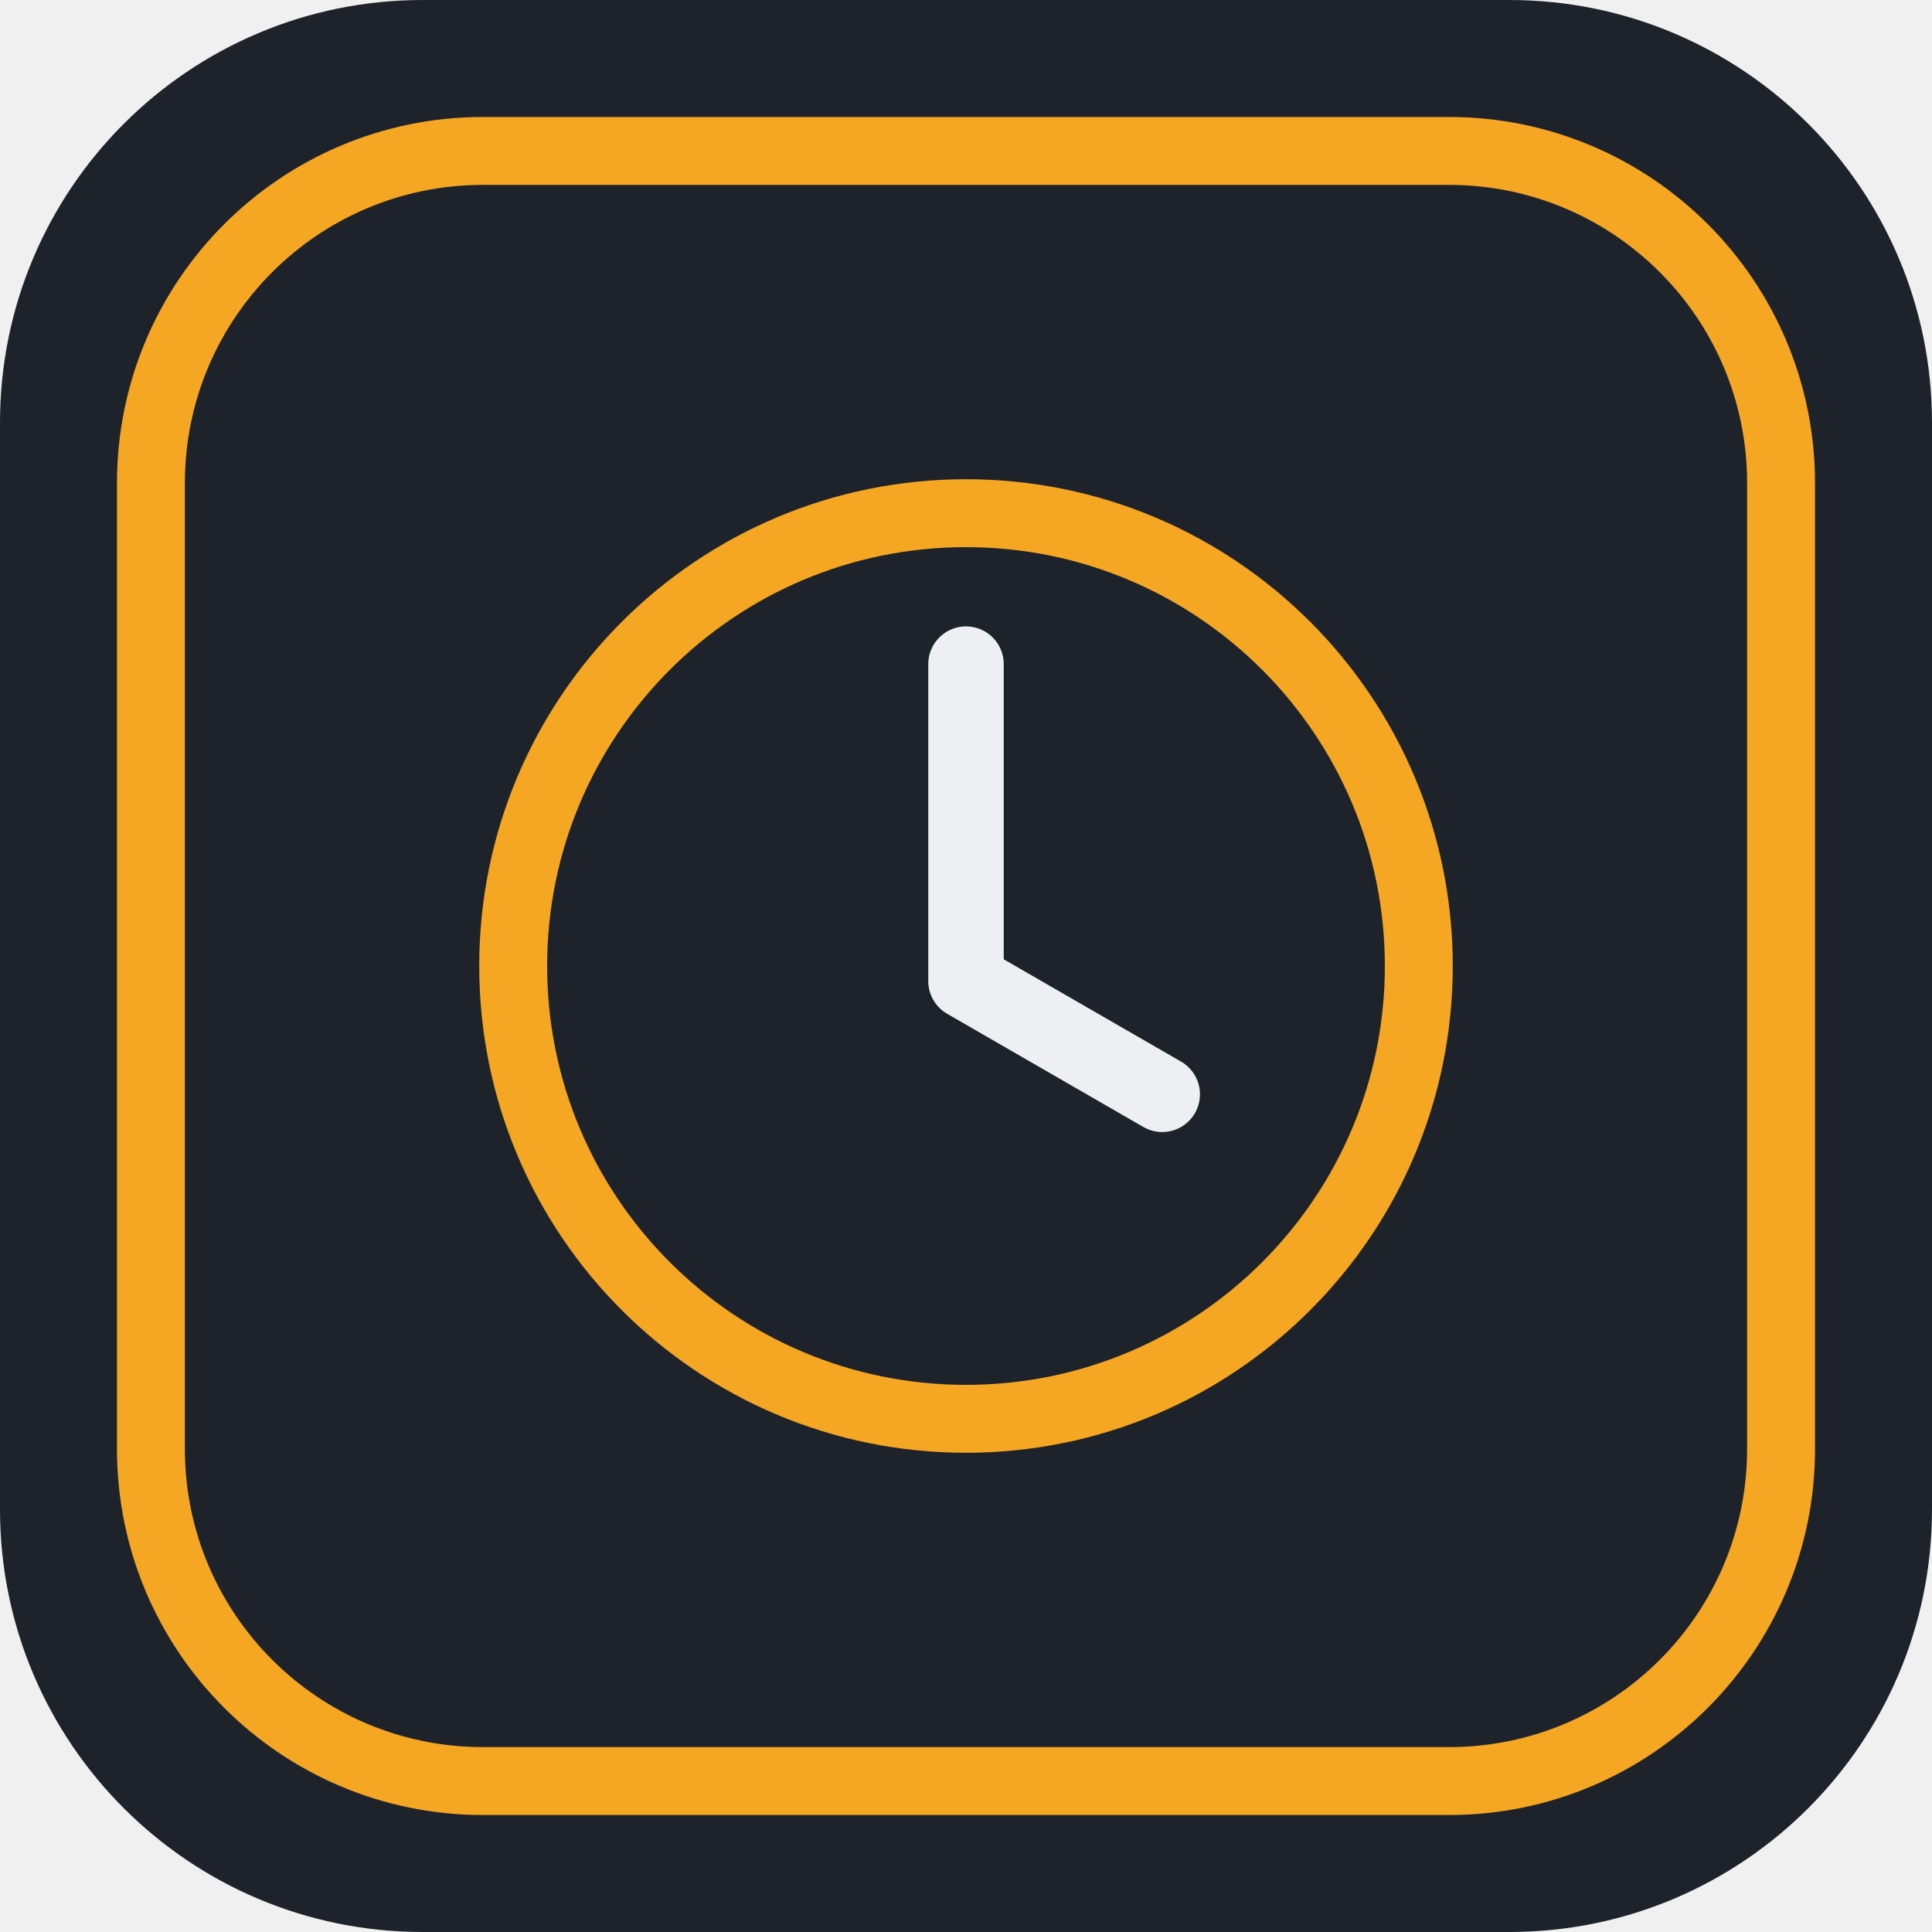
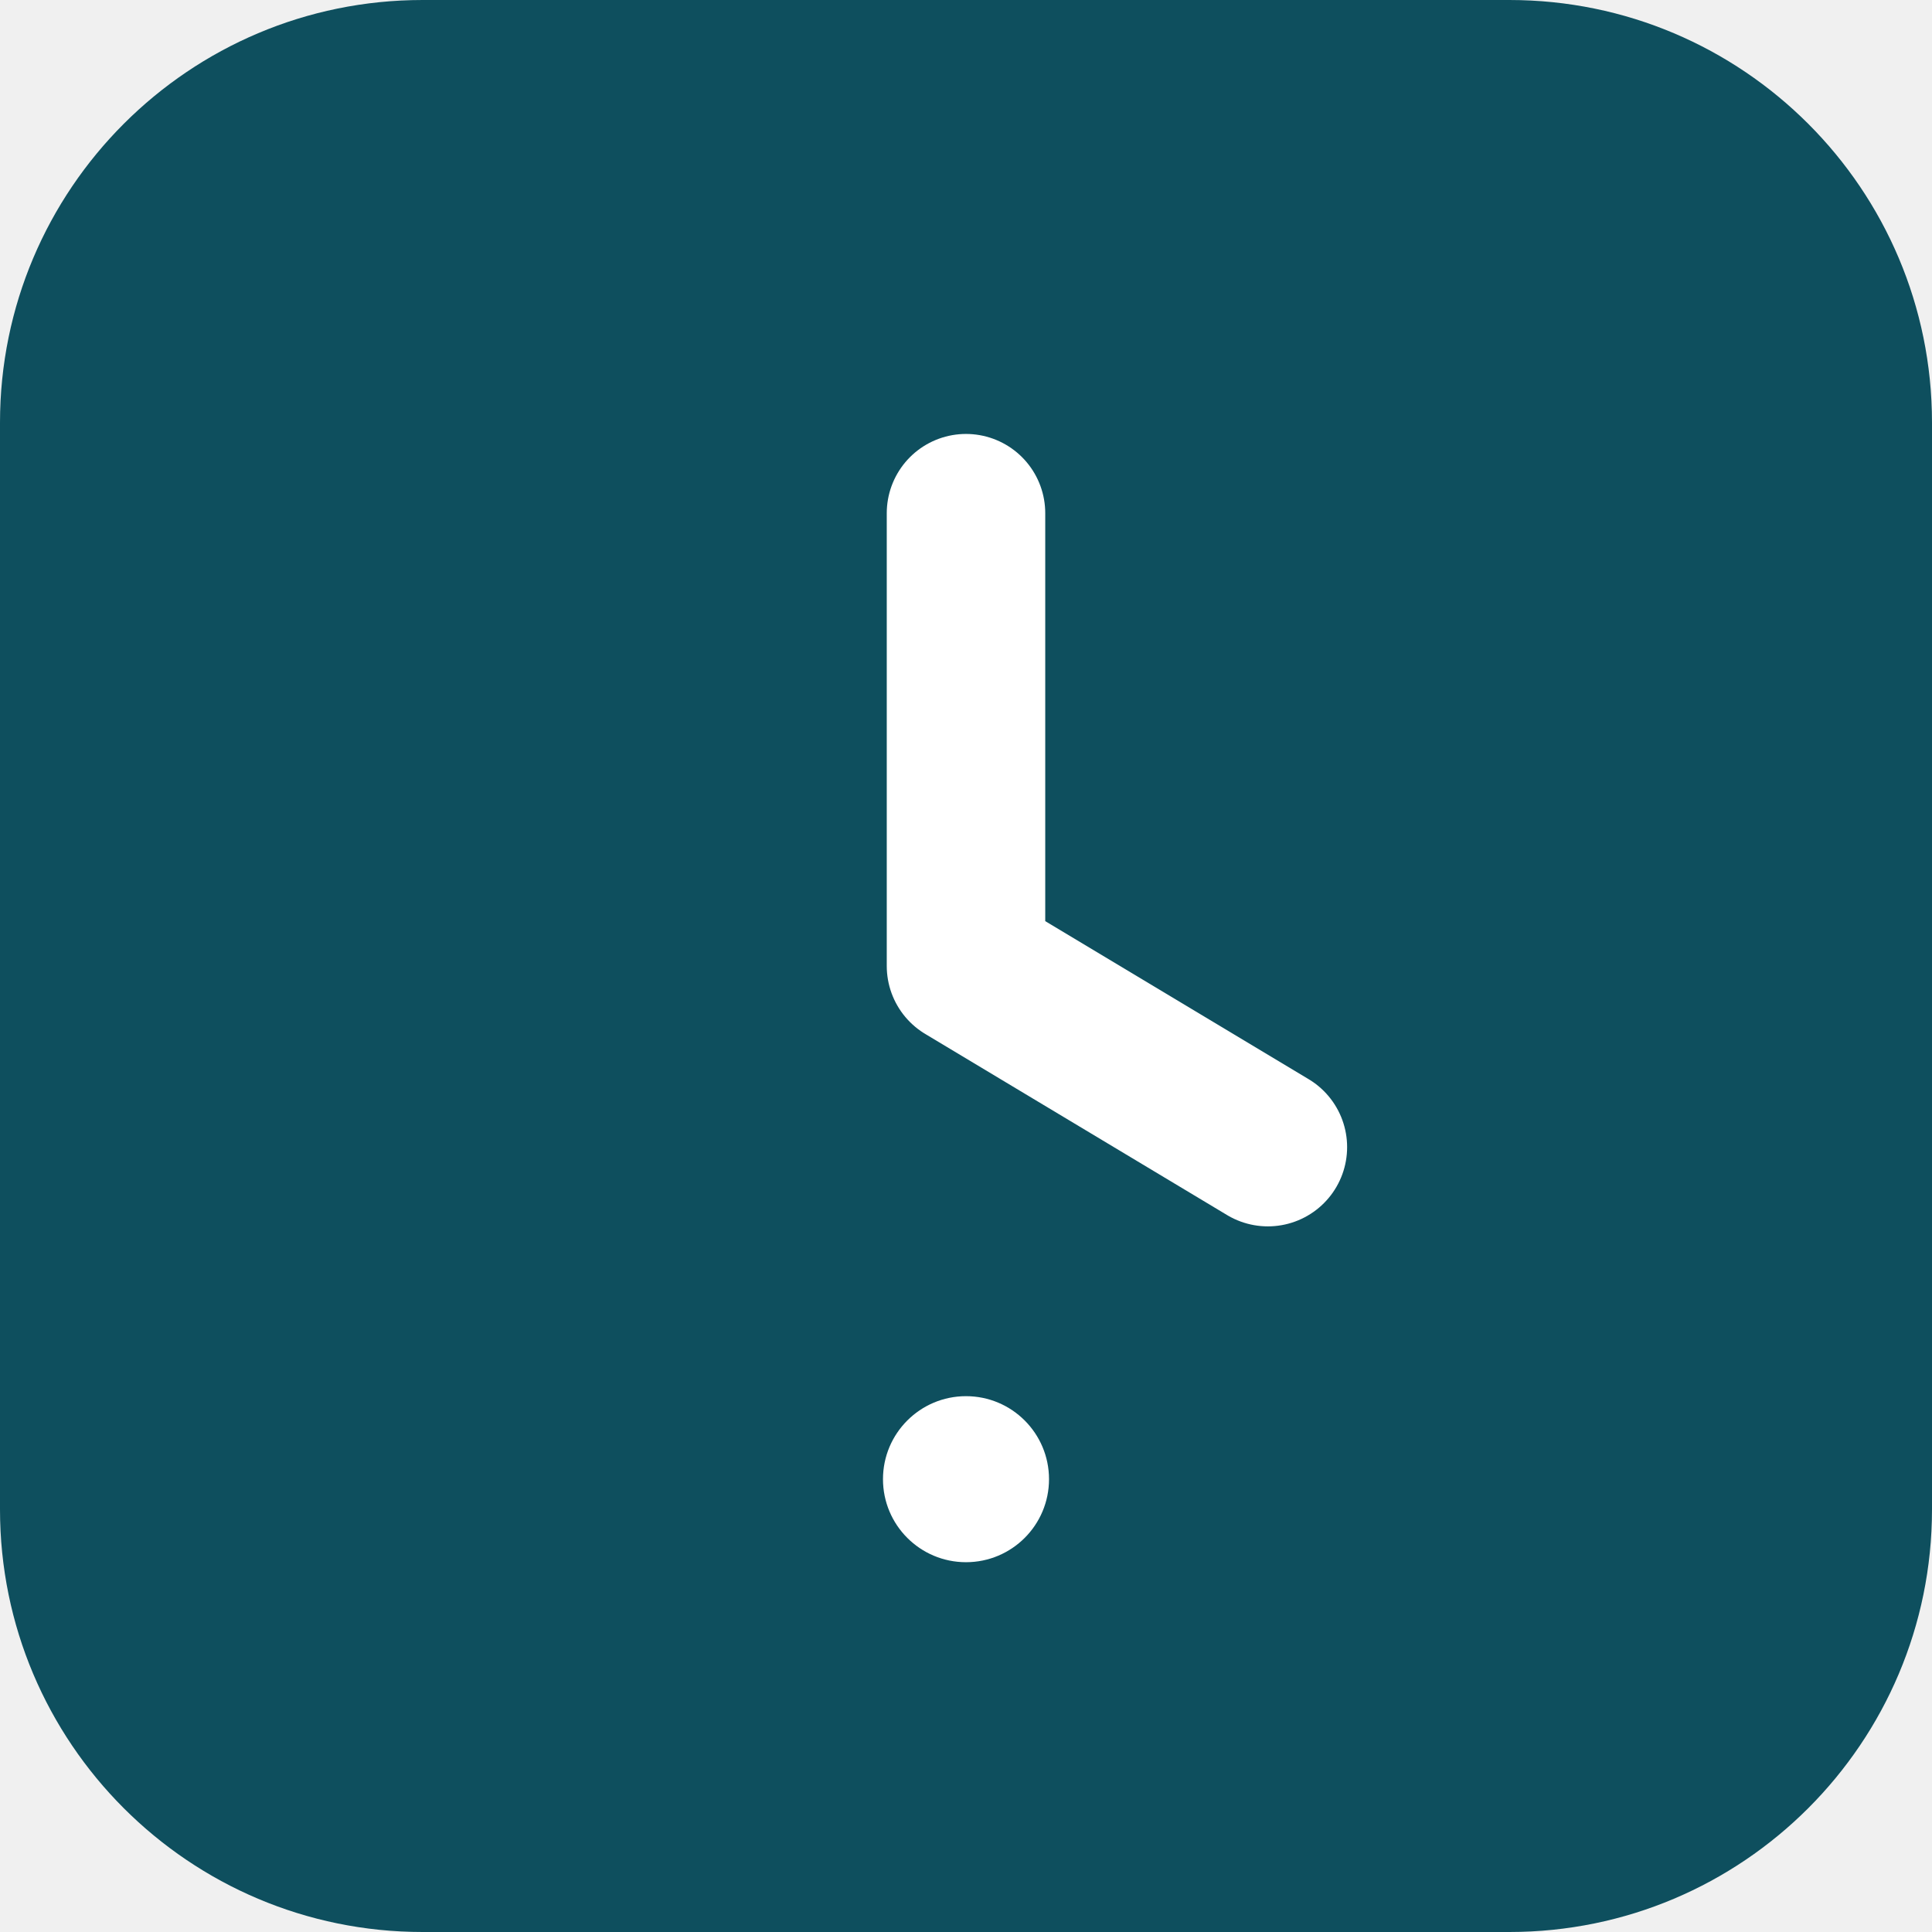
<svg xmlns="http://www.w3.org/2000/svg" width="512" height="512" viewBox="0 0 512 512">
-   <rect width="512" height="512" rx="112" fill="#1E232B" />
-   <rect x="40" y="40" width="432" height="432" rx="88" fill="none" stroke="#F5A623" stroke-width="18" />
-   <circle cx="256" cy="256" r="120" fill="none" stroke="#F5A623" stroke-width="18" />
-   <path d="M256 176v84l52 30" fill="none" stroke="#EDEFF2" stroke-width="20" stroke-linecap="round" stroke-linejoin="round" />
+   <rect width="512" height="512" rx="112" fill="#0E4F5E" />
+   <path d="M256 136v120l80 48" fill="none" stroke="#FFFFFF" stroke-width="42" stroke-linecap="round" stroke-linejoin="round" />
+   <circle cx="256" cy="392" r="22" fill="#FFFFFF" />
</svg>
